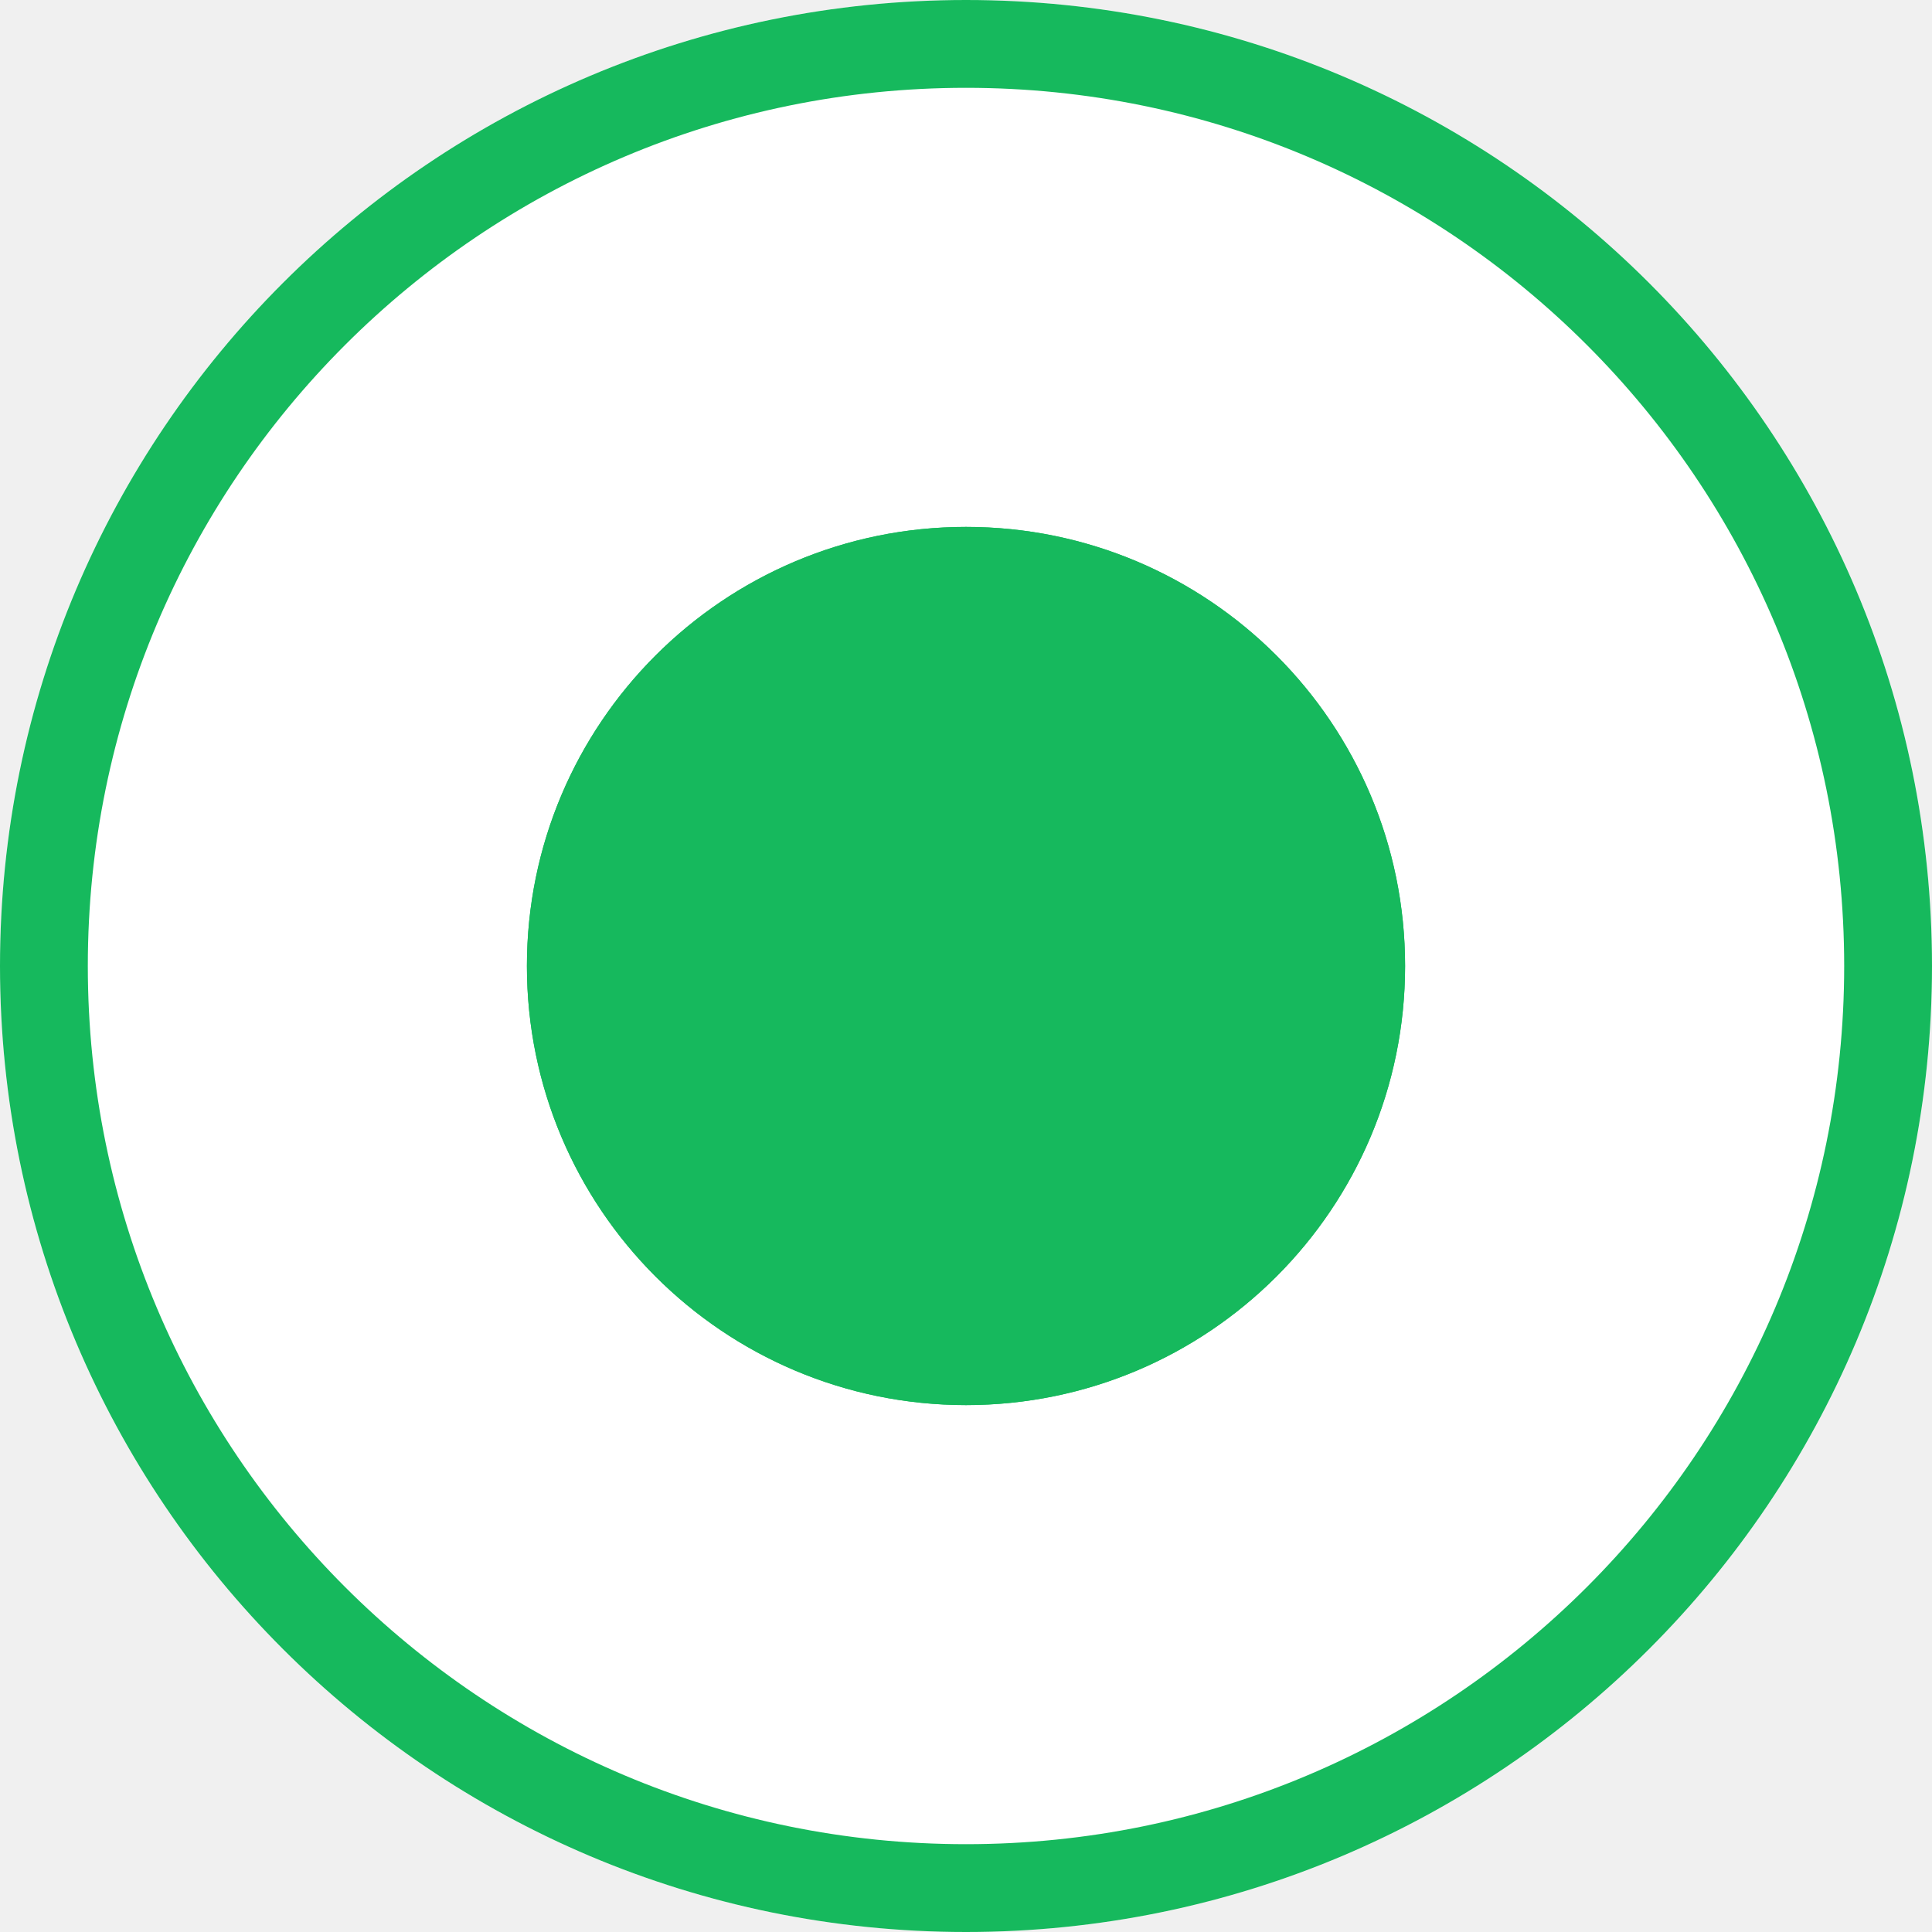
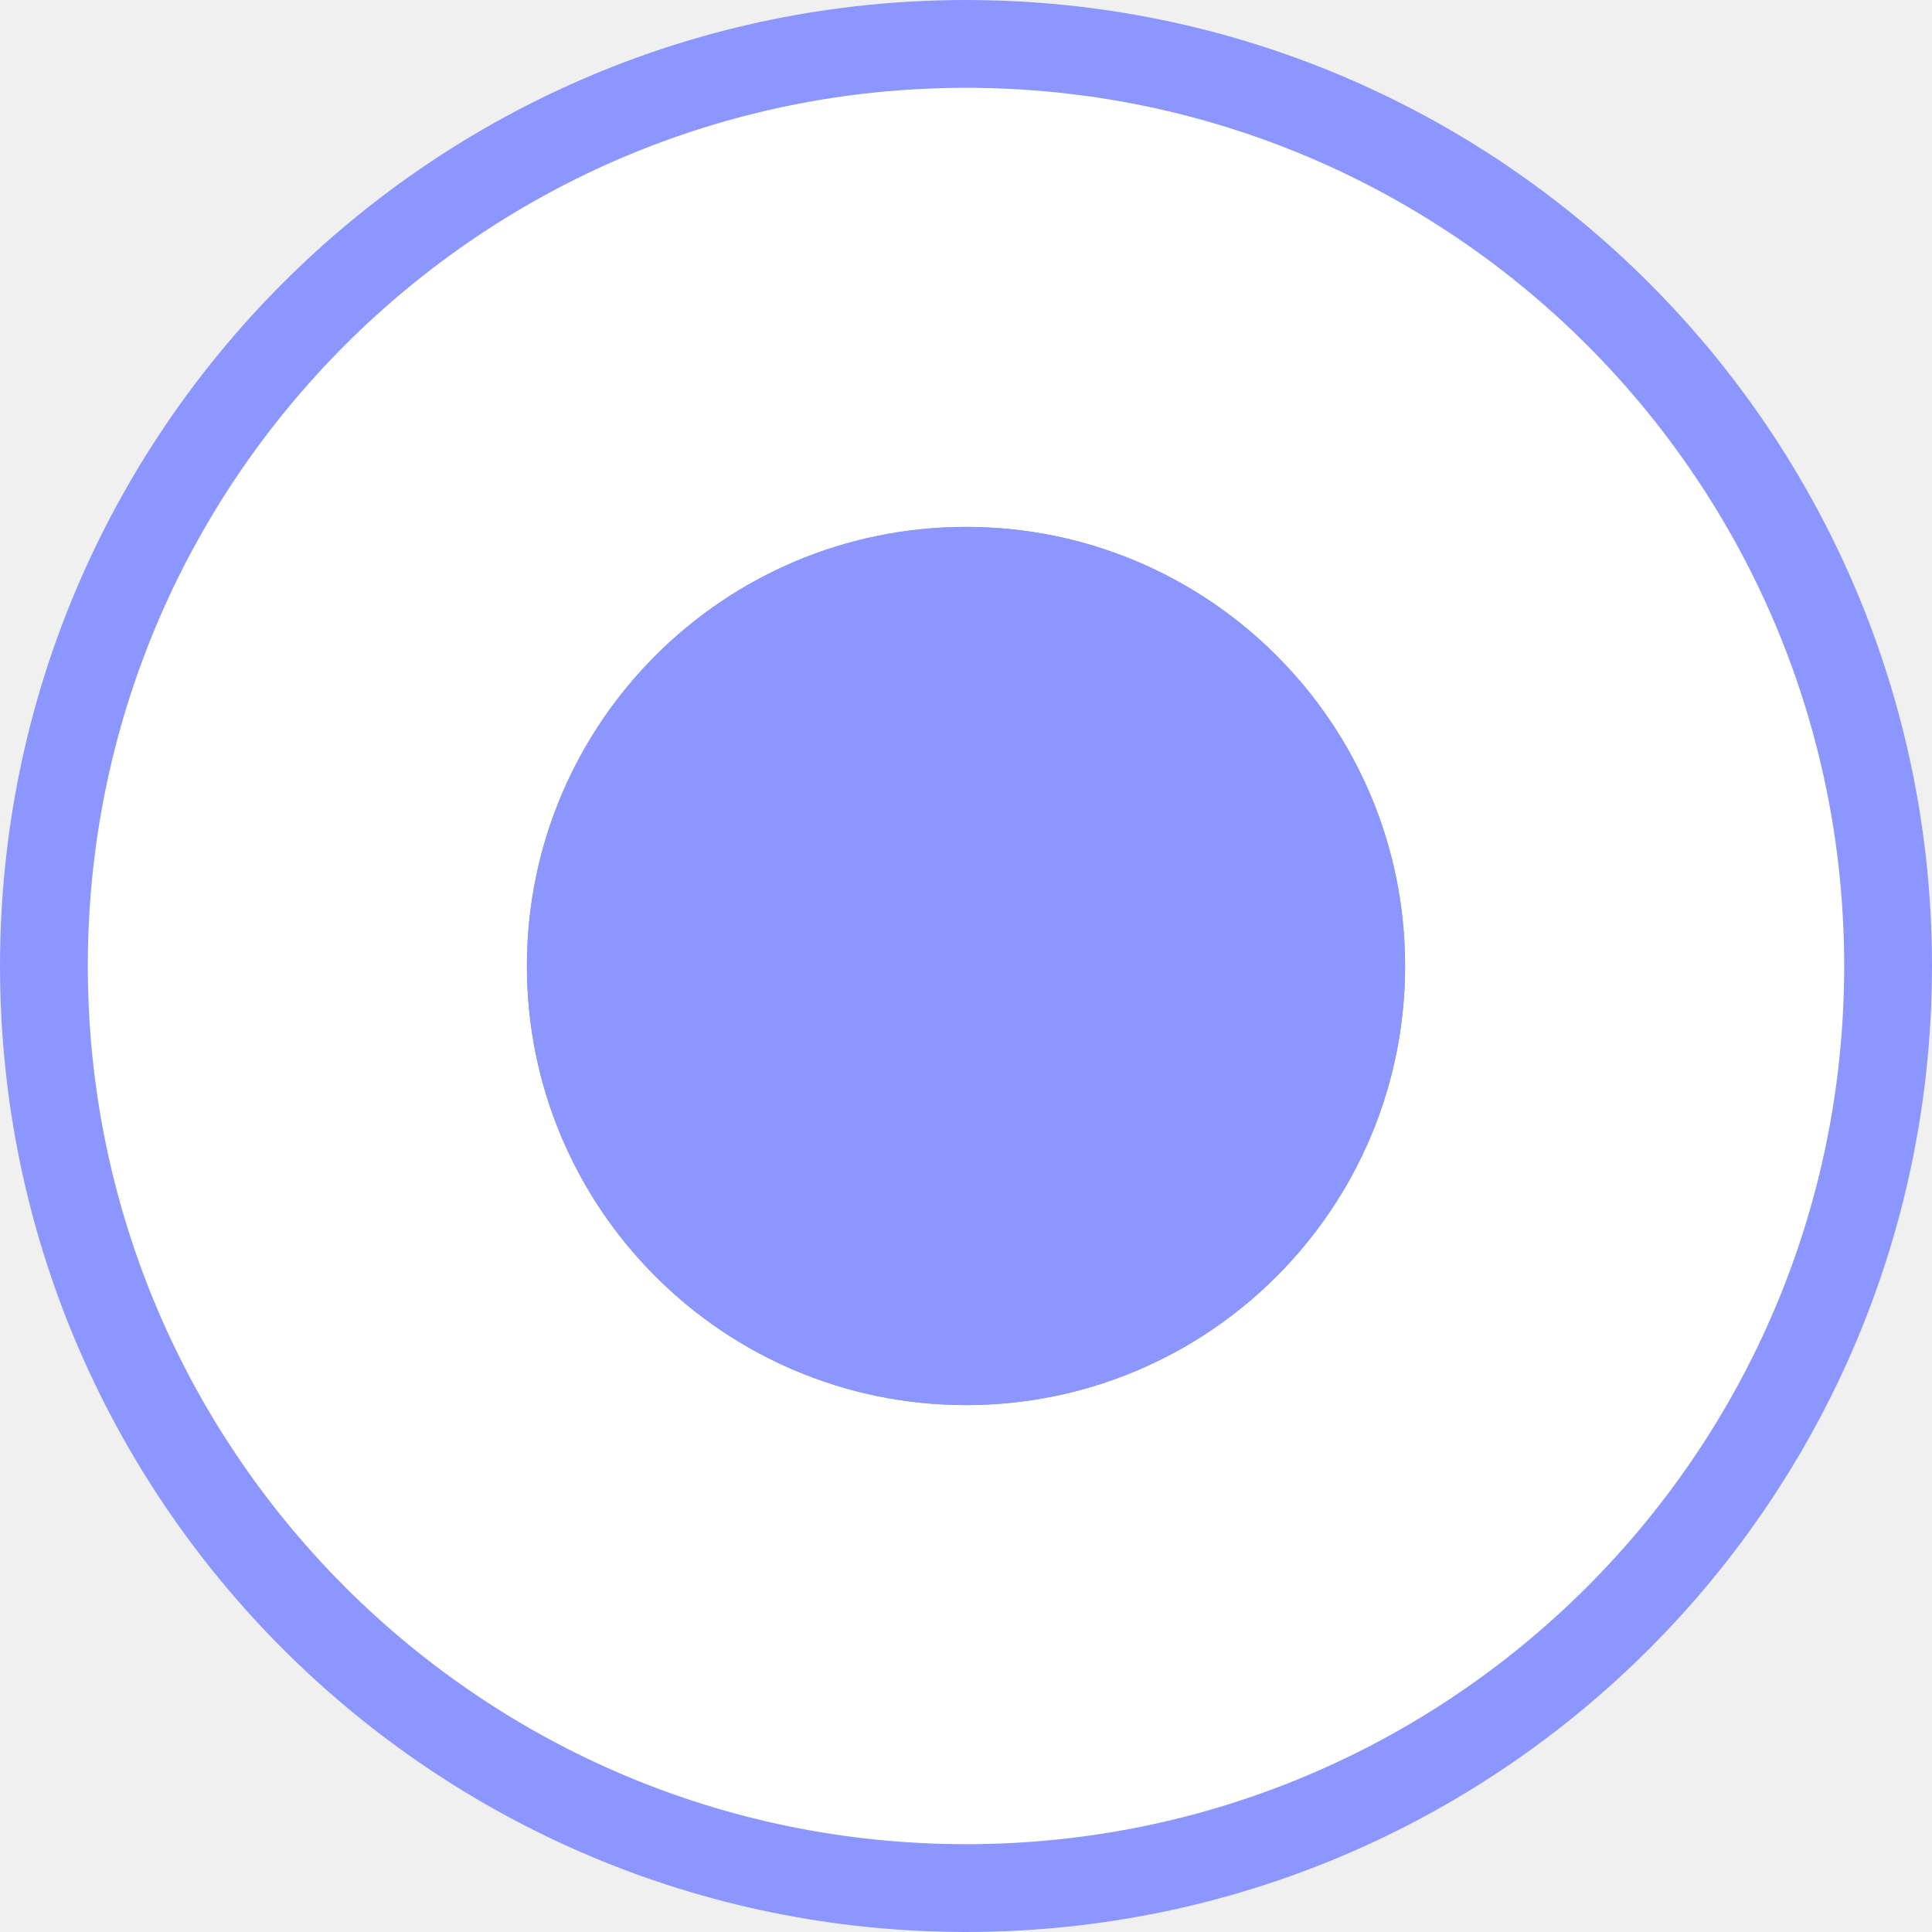
<svg xmlns="http://www.w3.org/2000/svg" width="22" height="22" viewBox="0 0 22 22">
-   <g id="타원_58" data-name="타원 58" fill="#fff" stroke="#16b95d" stroke-width="1">
+   <g id="타원_58" data-name="타원 58" fill="#fff" stroke="#8B97FF" stroke-width="1">
    <circle cx="11" cy="11" r="11" stroke="none" />
    <circle cx="11" cy="11" r="10.5" fill="none" />
  </g>
-   <g id="타원_59" data-name="타원 59" transform="translate(6 6)" fill="#16b95d" stroke="#16b95d" stroke-width="1">
+   <g id="타원_59" data-name="타원 59" transform="translate(6 6)" fill="#8B97FF" stroke="#8B97FF" stroke-width="1">
    <circle cx="5" cy="5" r="5" stroke="none" />
    <circle cx="5" cy="5" r="4.5" fill="none" />
  </g>
</svg>
